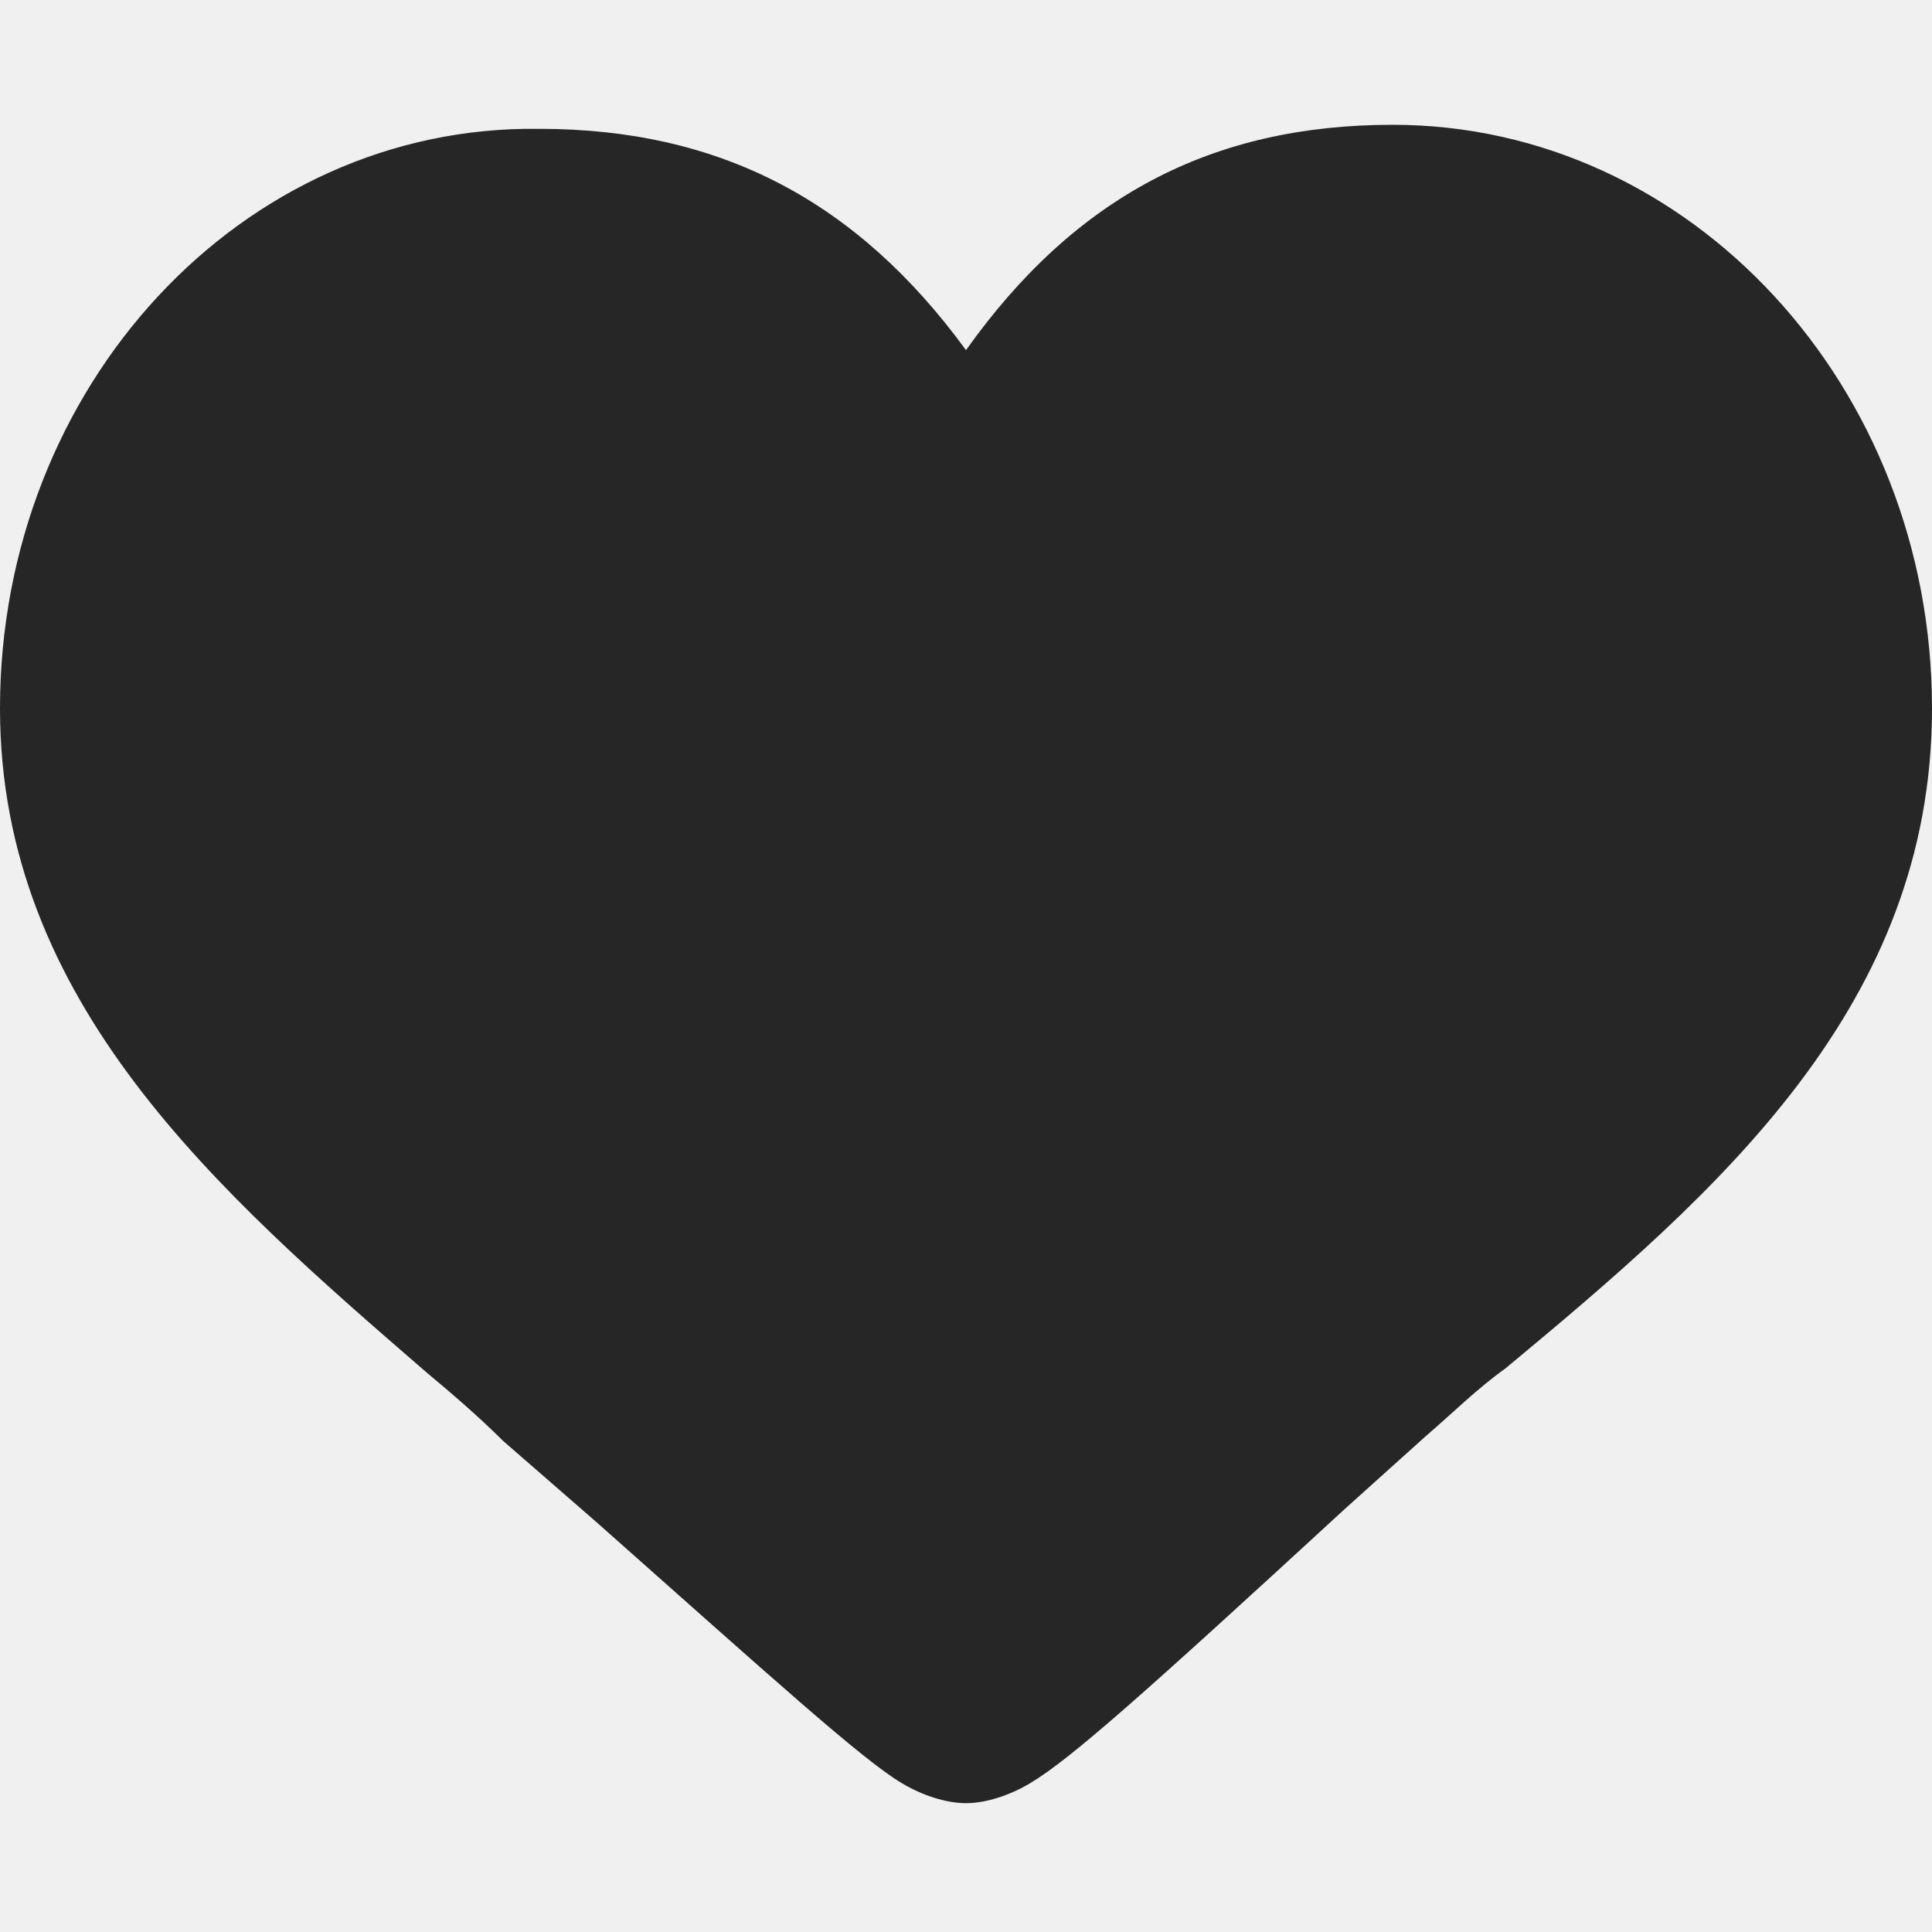
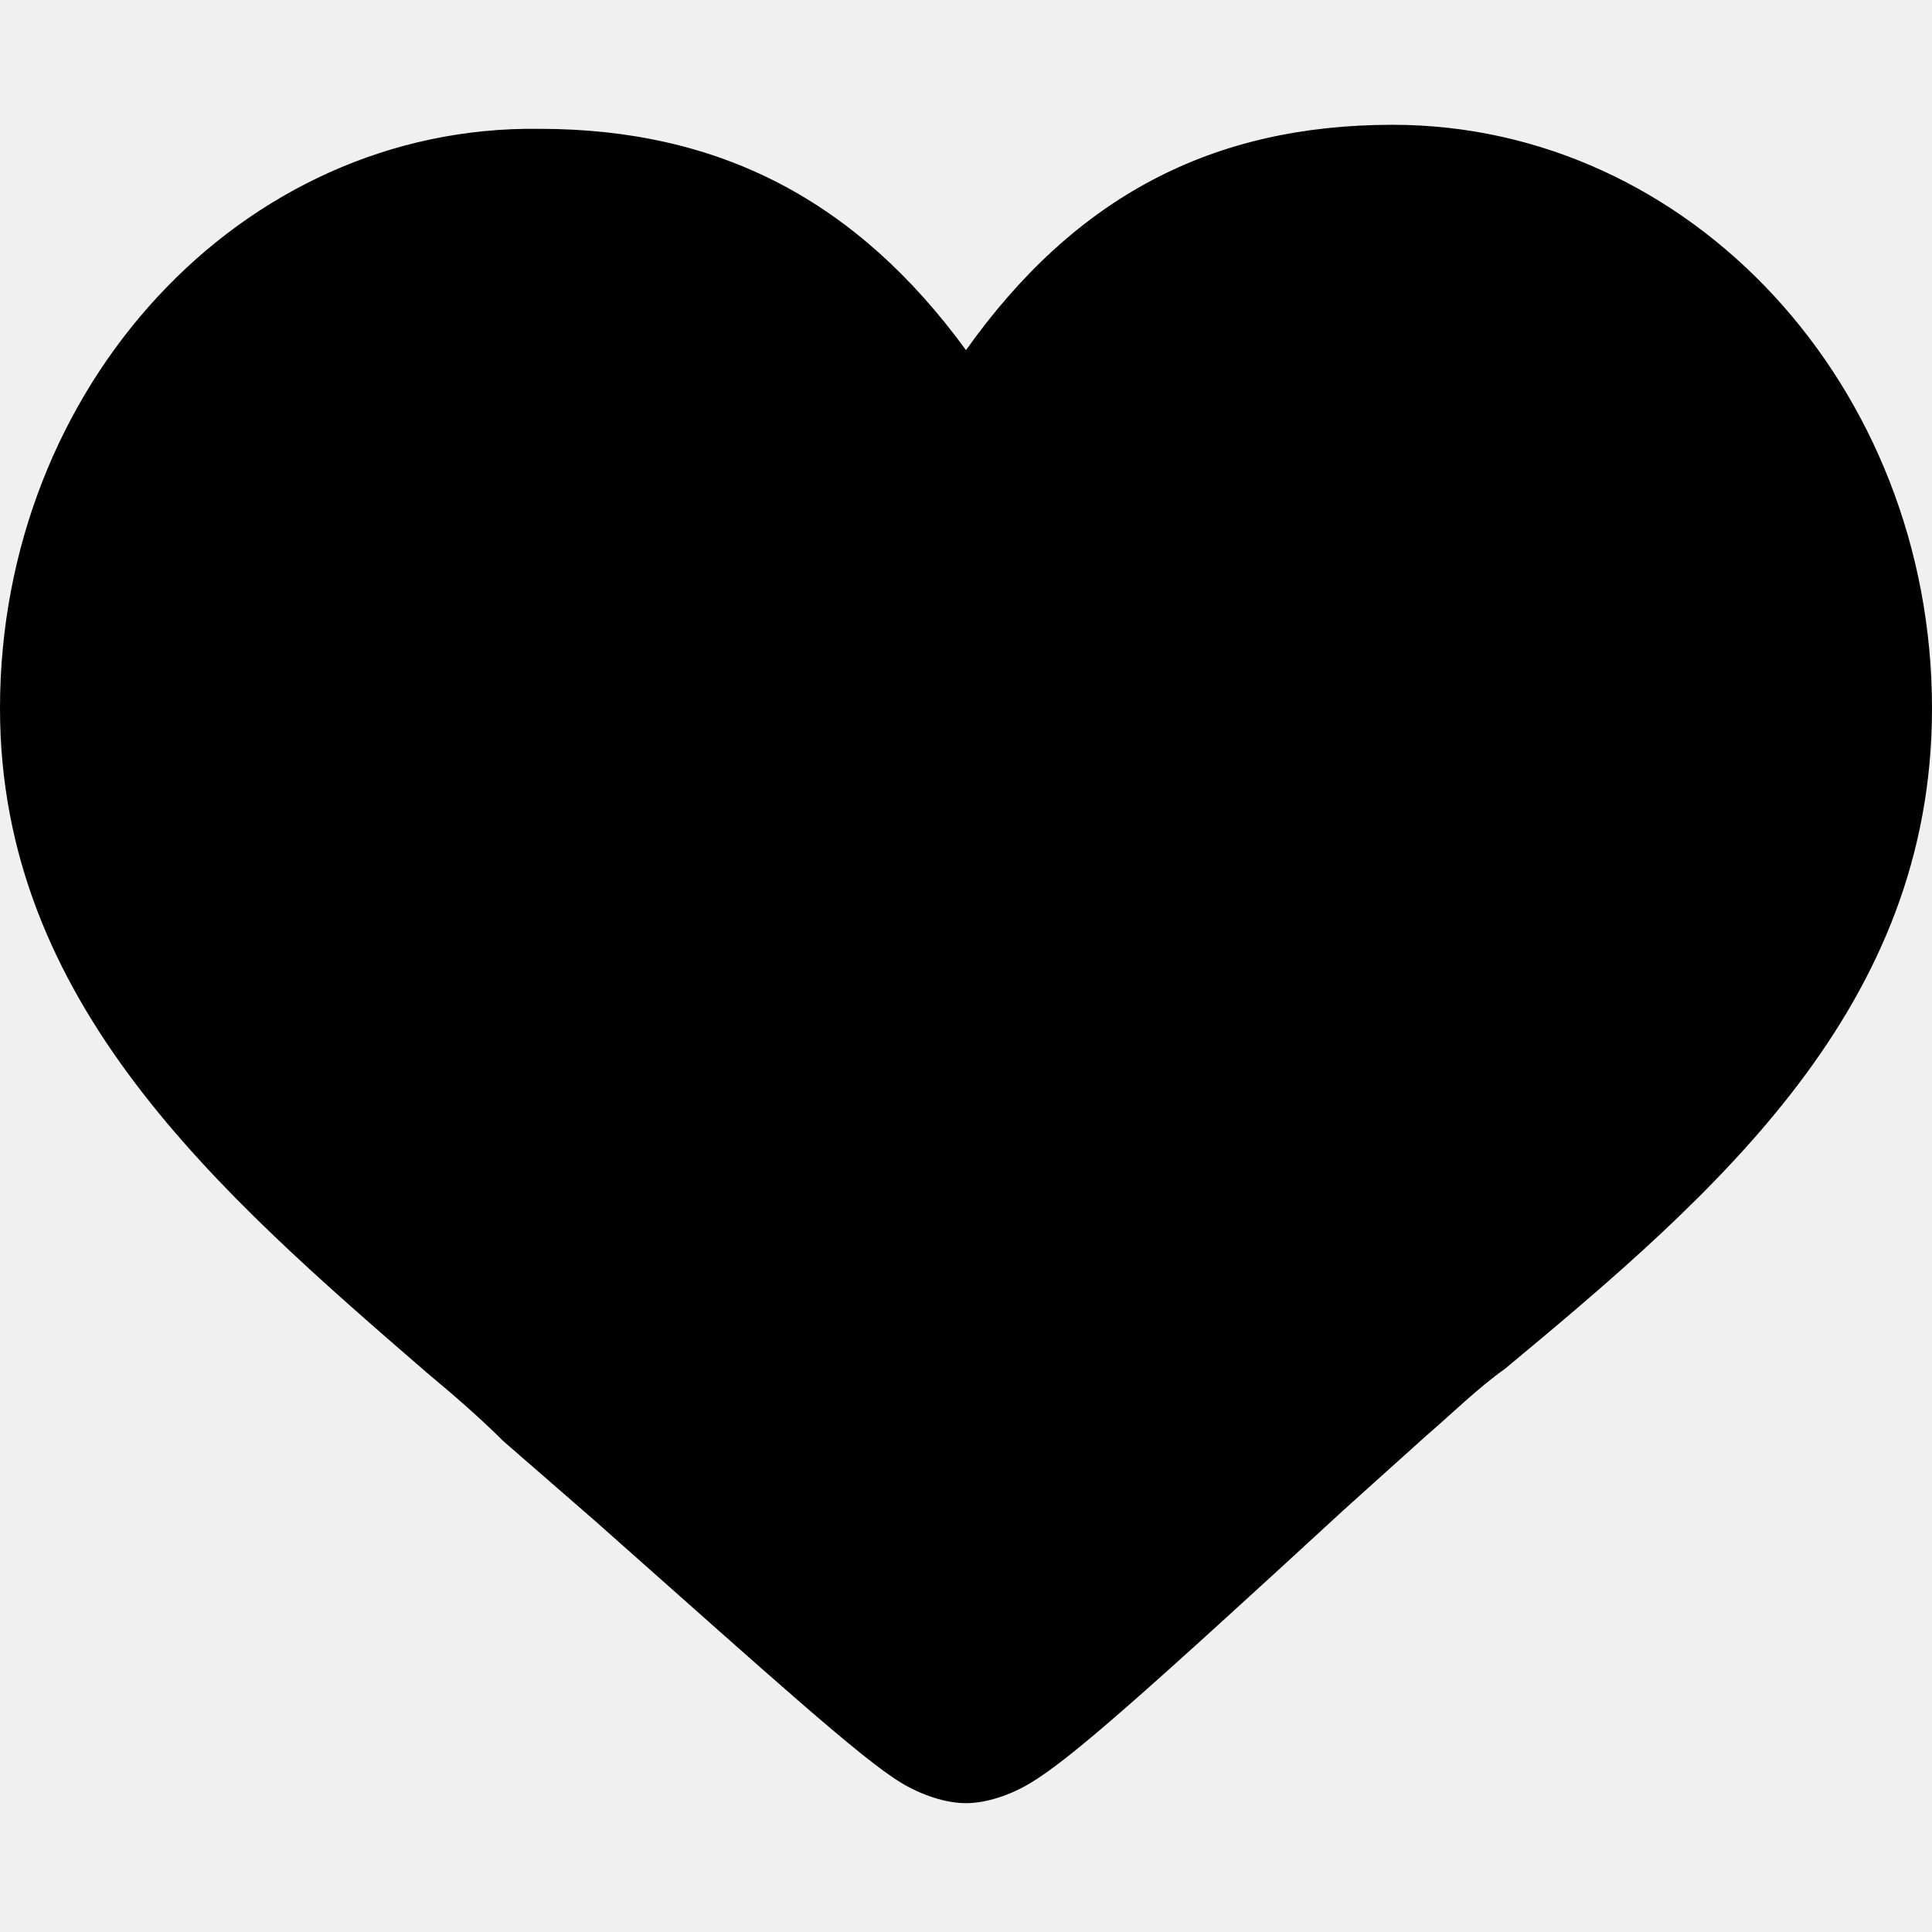
<svg xmlns="http://www.w3.org/2000/svg" width="22" height="22" viewBox="0 0 22 22" fill="none">
  <g clip-path="url(#clip0_2_57)">
-     <path d="M15.858 1.421C13.796 1.421 12.238 2.246 11 3.987C9.762 2.292 8.204 1.467 6.142 1.467C2.75 1.421 0 4.4 0 8.067C0 11.412 2.475 13.567 4.858 15.629C5.133 15.858 5.454 16.133 5.729 16.408L6.783 17.325C8.8 19.113 9.808 20.029 10.267 20.304C10.496 20.442 10.771 20.533 11 20.533C11.229 20.533 11.504 20.442 11.733 20.304C12.192 20.029 13.017 19.296 15.308 17.188L16.225 16.363C16.546 16.087 16.821 15.812 17.142 15.583C19.571 13.567 22 11.458 22 8.067C22 4.4 19.25 1.421 15.858 1.421Z" fill="#262626" />
+     <path d="M15.858 1.421C13.796 1.421 12.238 2.246 11 3.987C9.762 2.292 8.204 1.467 6.142 1.467C2.75 1.421 0 4.4 0 8.067C0 11.412 2.475 13.567 4.858 15.629C5.133 15.858 5.454 16.133 5.729 16.408L6.783 17.325C8.8 19.113 9.808 20.029 10.267 20.304C10.496 20.442 10.771 20.533 11 20.533C11.229 20.533 11.504 20.442 11.733 20.304C12.192 20.029 13.017 19.296 15.308 17.188L16.225 16.363C16.546 16.087 16.821 15.812 17.142 15.583C19.571 13.567 22 11.458 22 8.067C22 4.4 19.25 1.421 15.858 1.421Z" fill="currentColor" />
  </g>
  <defs>
    <clipPath id="clip0_2_57">
      <rect width="22" height="22" fill="white" />
    </clipPath>
  </defs>
</svg>
